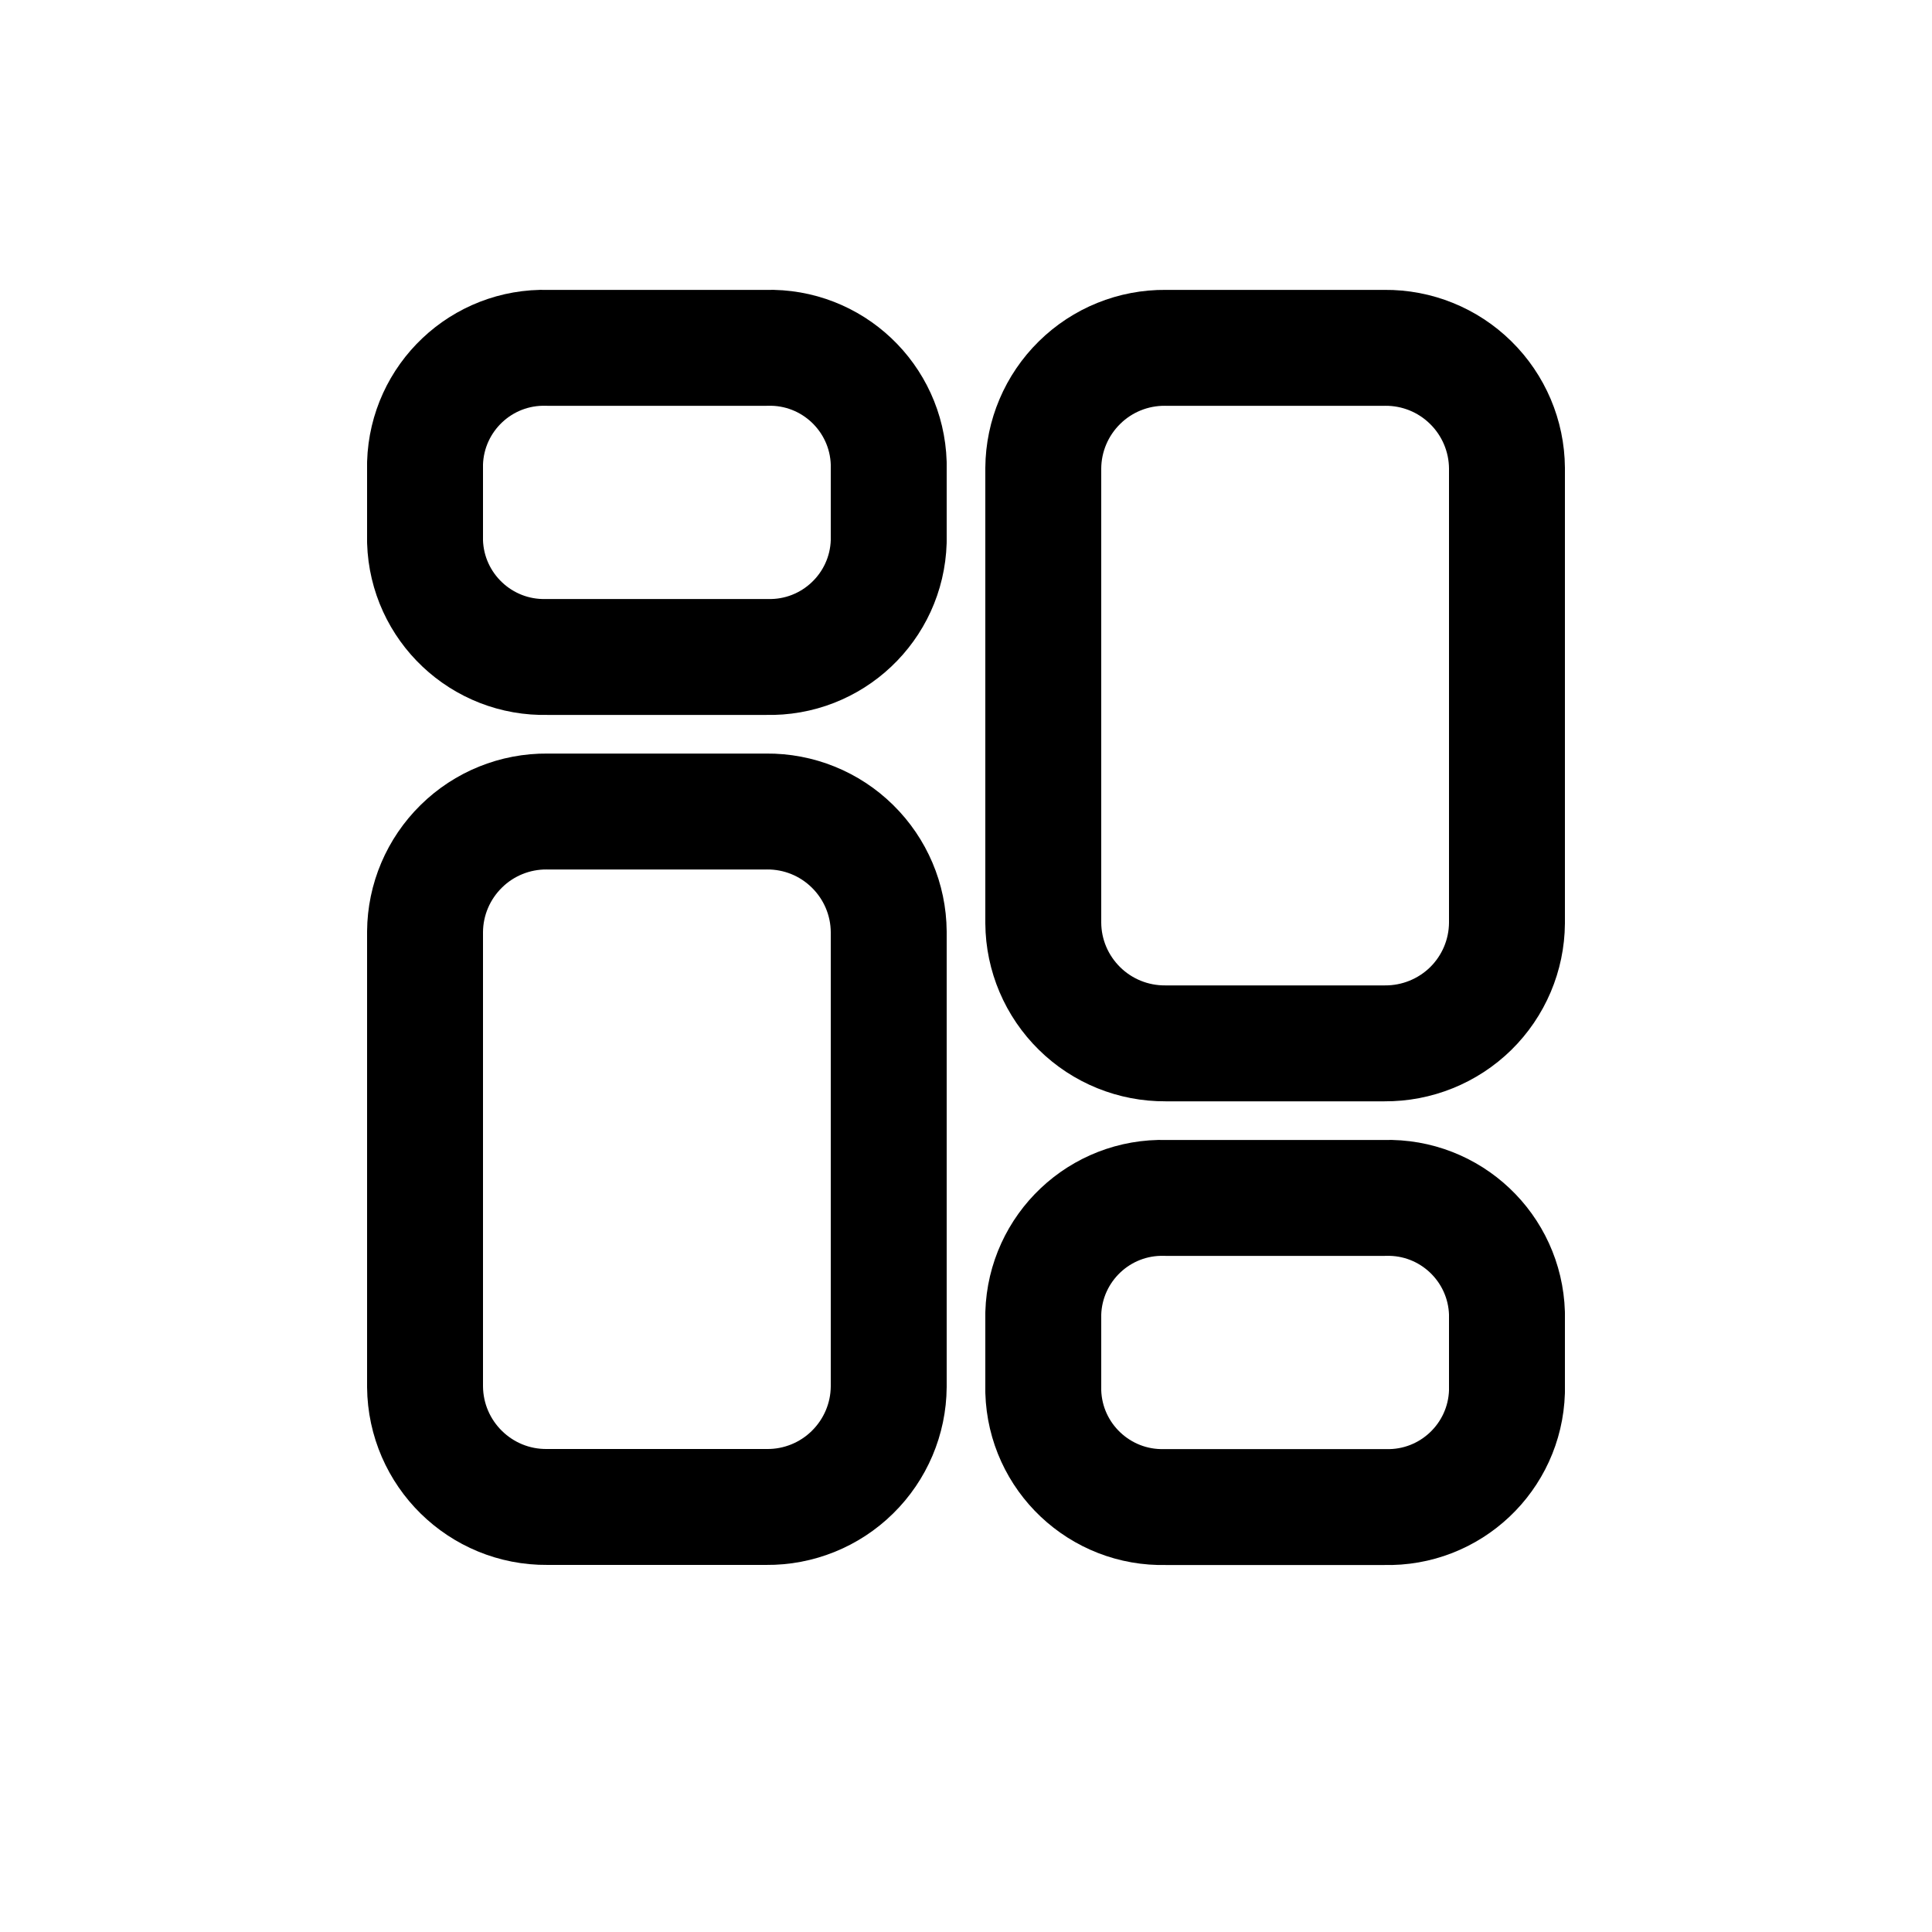
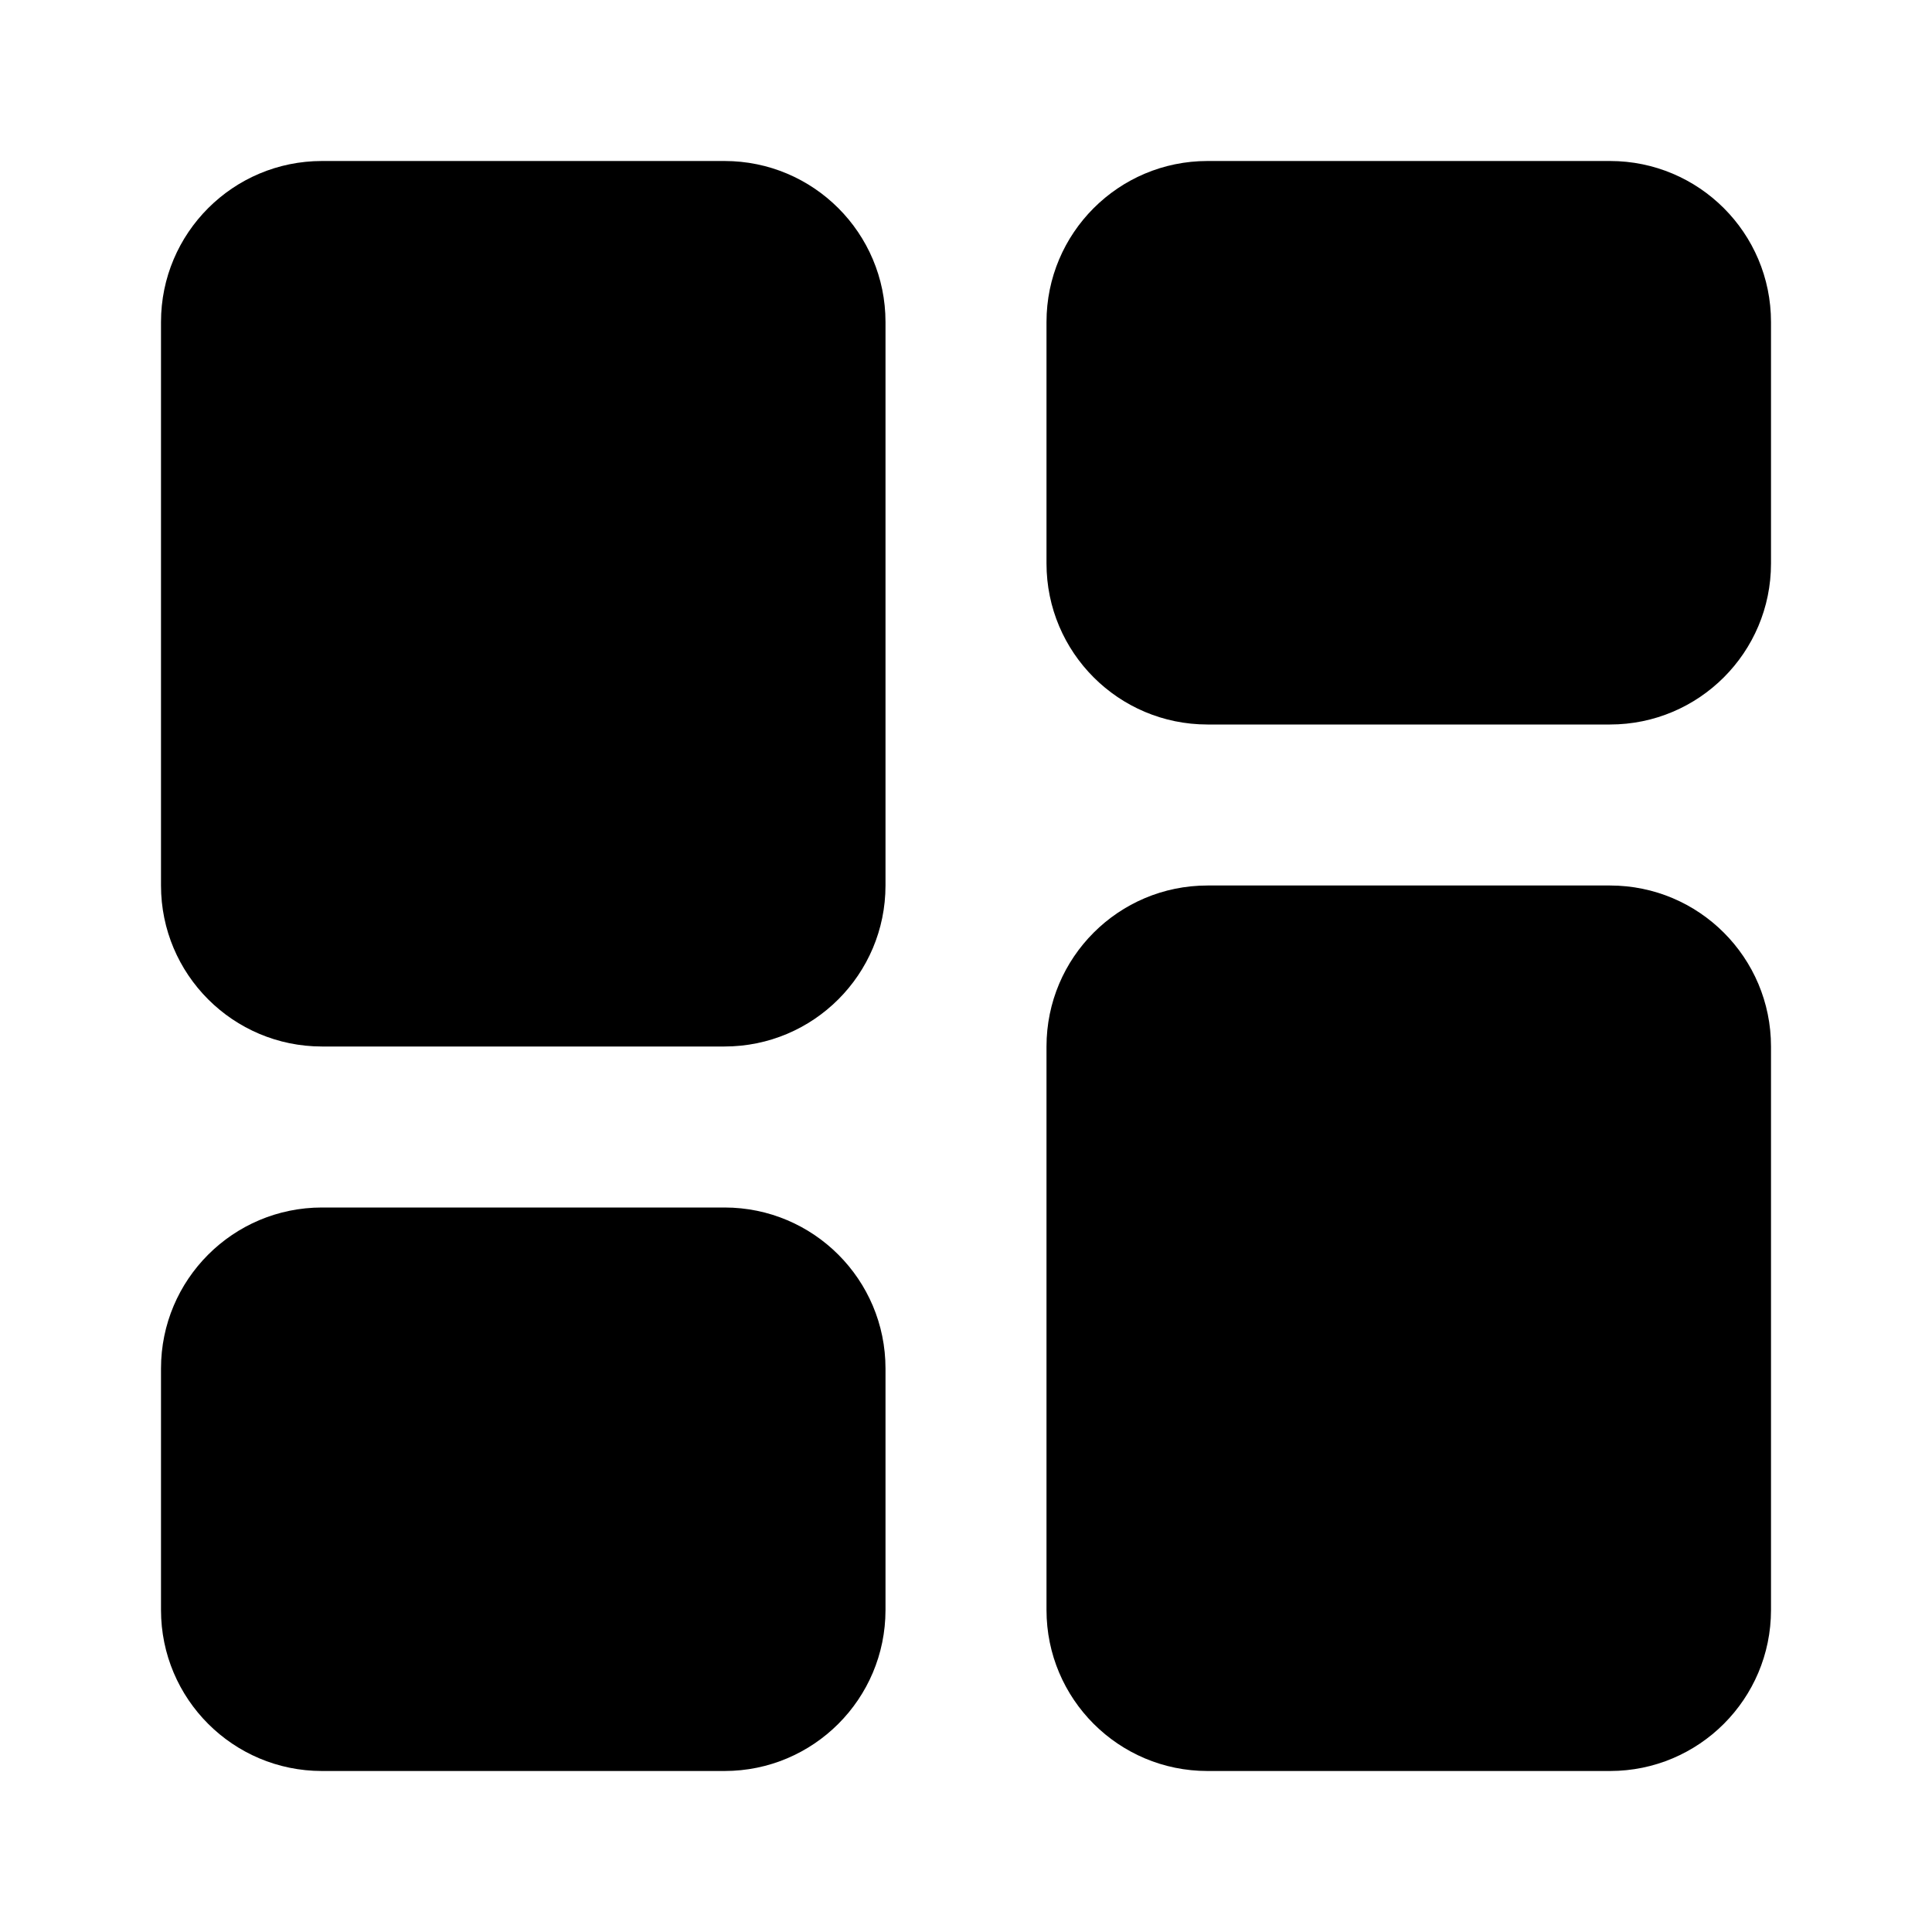
- <svg xmlns="http://www.w3.org/2000/svg" width="800px" height="800px" viewBox="0 -0.5 25 25" fill="none">
-   <path fill-rule="evenodd" clip-rule="evenodd" d="M9.918 10.001H7.082C6.666 9.997 6.265 10.159 5.969 10.451C5.672 10.743 5.503 11.14 5.5 11.556V17.445C5.508 18.312 6.216 19.008 7.082 19H9.918C10.334 19.004 10.735 18.842 11.031 18.55C11.328 18.258 11.497 17.861 11.5 17.445V11.556C11.497 11.14 11.328 10.743 11.031 10.451C10.735 10.159 10.334 9.997 9.918 10.001Z" stroke="#000000" stroke-width="1.5" stroke-linecap="round" stroke-linejoin="round" />
-   <path fill-rule="evenodd" clip-rule="evenodd" d="M9.918 4.001H7.082C6.233 3.977 5.526 4.645 5.5 5.494V6.508C5.526 7.356 6.233 8.024 7.082 8.001H9.918C10.767 8.024 11.474 7.356 11.5 6.508V5.494C11.474 4.645 10.767 3.977 9.918 4.001Z" stroke="#000000" stroke-width="1.5" stroke-linecap="round" stroke-linejoin="round" />
-   <path fill-rule="evenodd" clip-rule="evenodd" d="M15.082 13.001H17.917C18.333 13.004 18.734 12.842 19.031 12.551C19.328 12.259 19.497 11.861 19.5 11.445V5.557C19.497 5.141 19.328 4.743 19.031 4.451C18.735 4.159 18.334 3.997 17.918 4.001H15.082C14.666 3.997 14.265 4.159 13.969 4.451C13.672 4.743 13.503 5.141 13.5 5.557V11.445C13.503 11.861 13.672 12.258 13.969 12.55C14.265 12.842 14.666 13.004 15.082 13.001Z" stroke="#000000" stroke-width="1.5" stroke-linecap="round" stroke-linejoin="round" />
-   <path fill-rule="evenodd" clip-rule="evenodd" d="M15.082 19.001H17.917C18.766 19.025 19.474 18.357 19.5 17.508V16.494C19.474 15.645 18.767 14.977 17.918 15.001H15.082C14.233 14.977 13.526 15.645 13.5 16.494V17.507C13.525 18.356 14.233 19.024 15.082 19.001Z" stroke="#000000" stroke-width="1.5" stroke-linecap="round" stroke-linejoin="round" />
+ <svg xmlns="http://www.w3.org/2000/svg" fill="#000000" width="800px" height="800px" viewBox="0 0 24 24" id="dashboard" class="icon glyph">
+   <rect x="2" y="2" width="9" height="11" rx="2" />
+   <rect x="13" y="2" width="9" height="7" rx="2" />
+   <rect x="2" y="15" width="9" height="7" rx="2" />
+   <rect x="13" y="11" width="9" height="11" rx="2" />
</svg>
